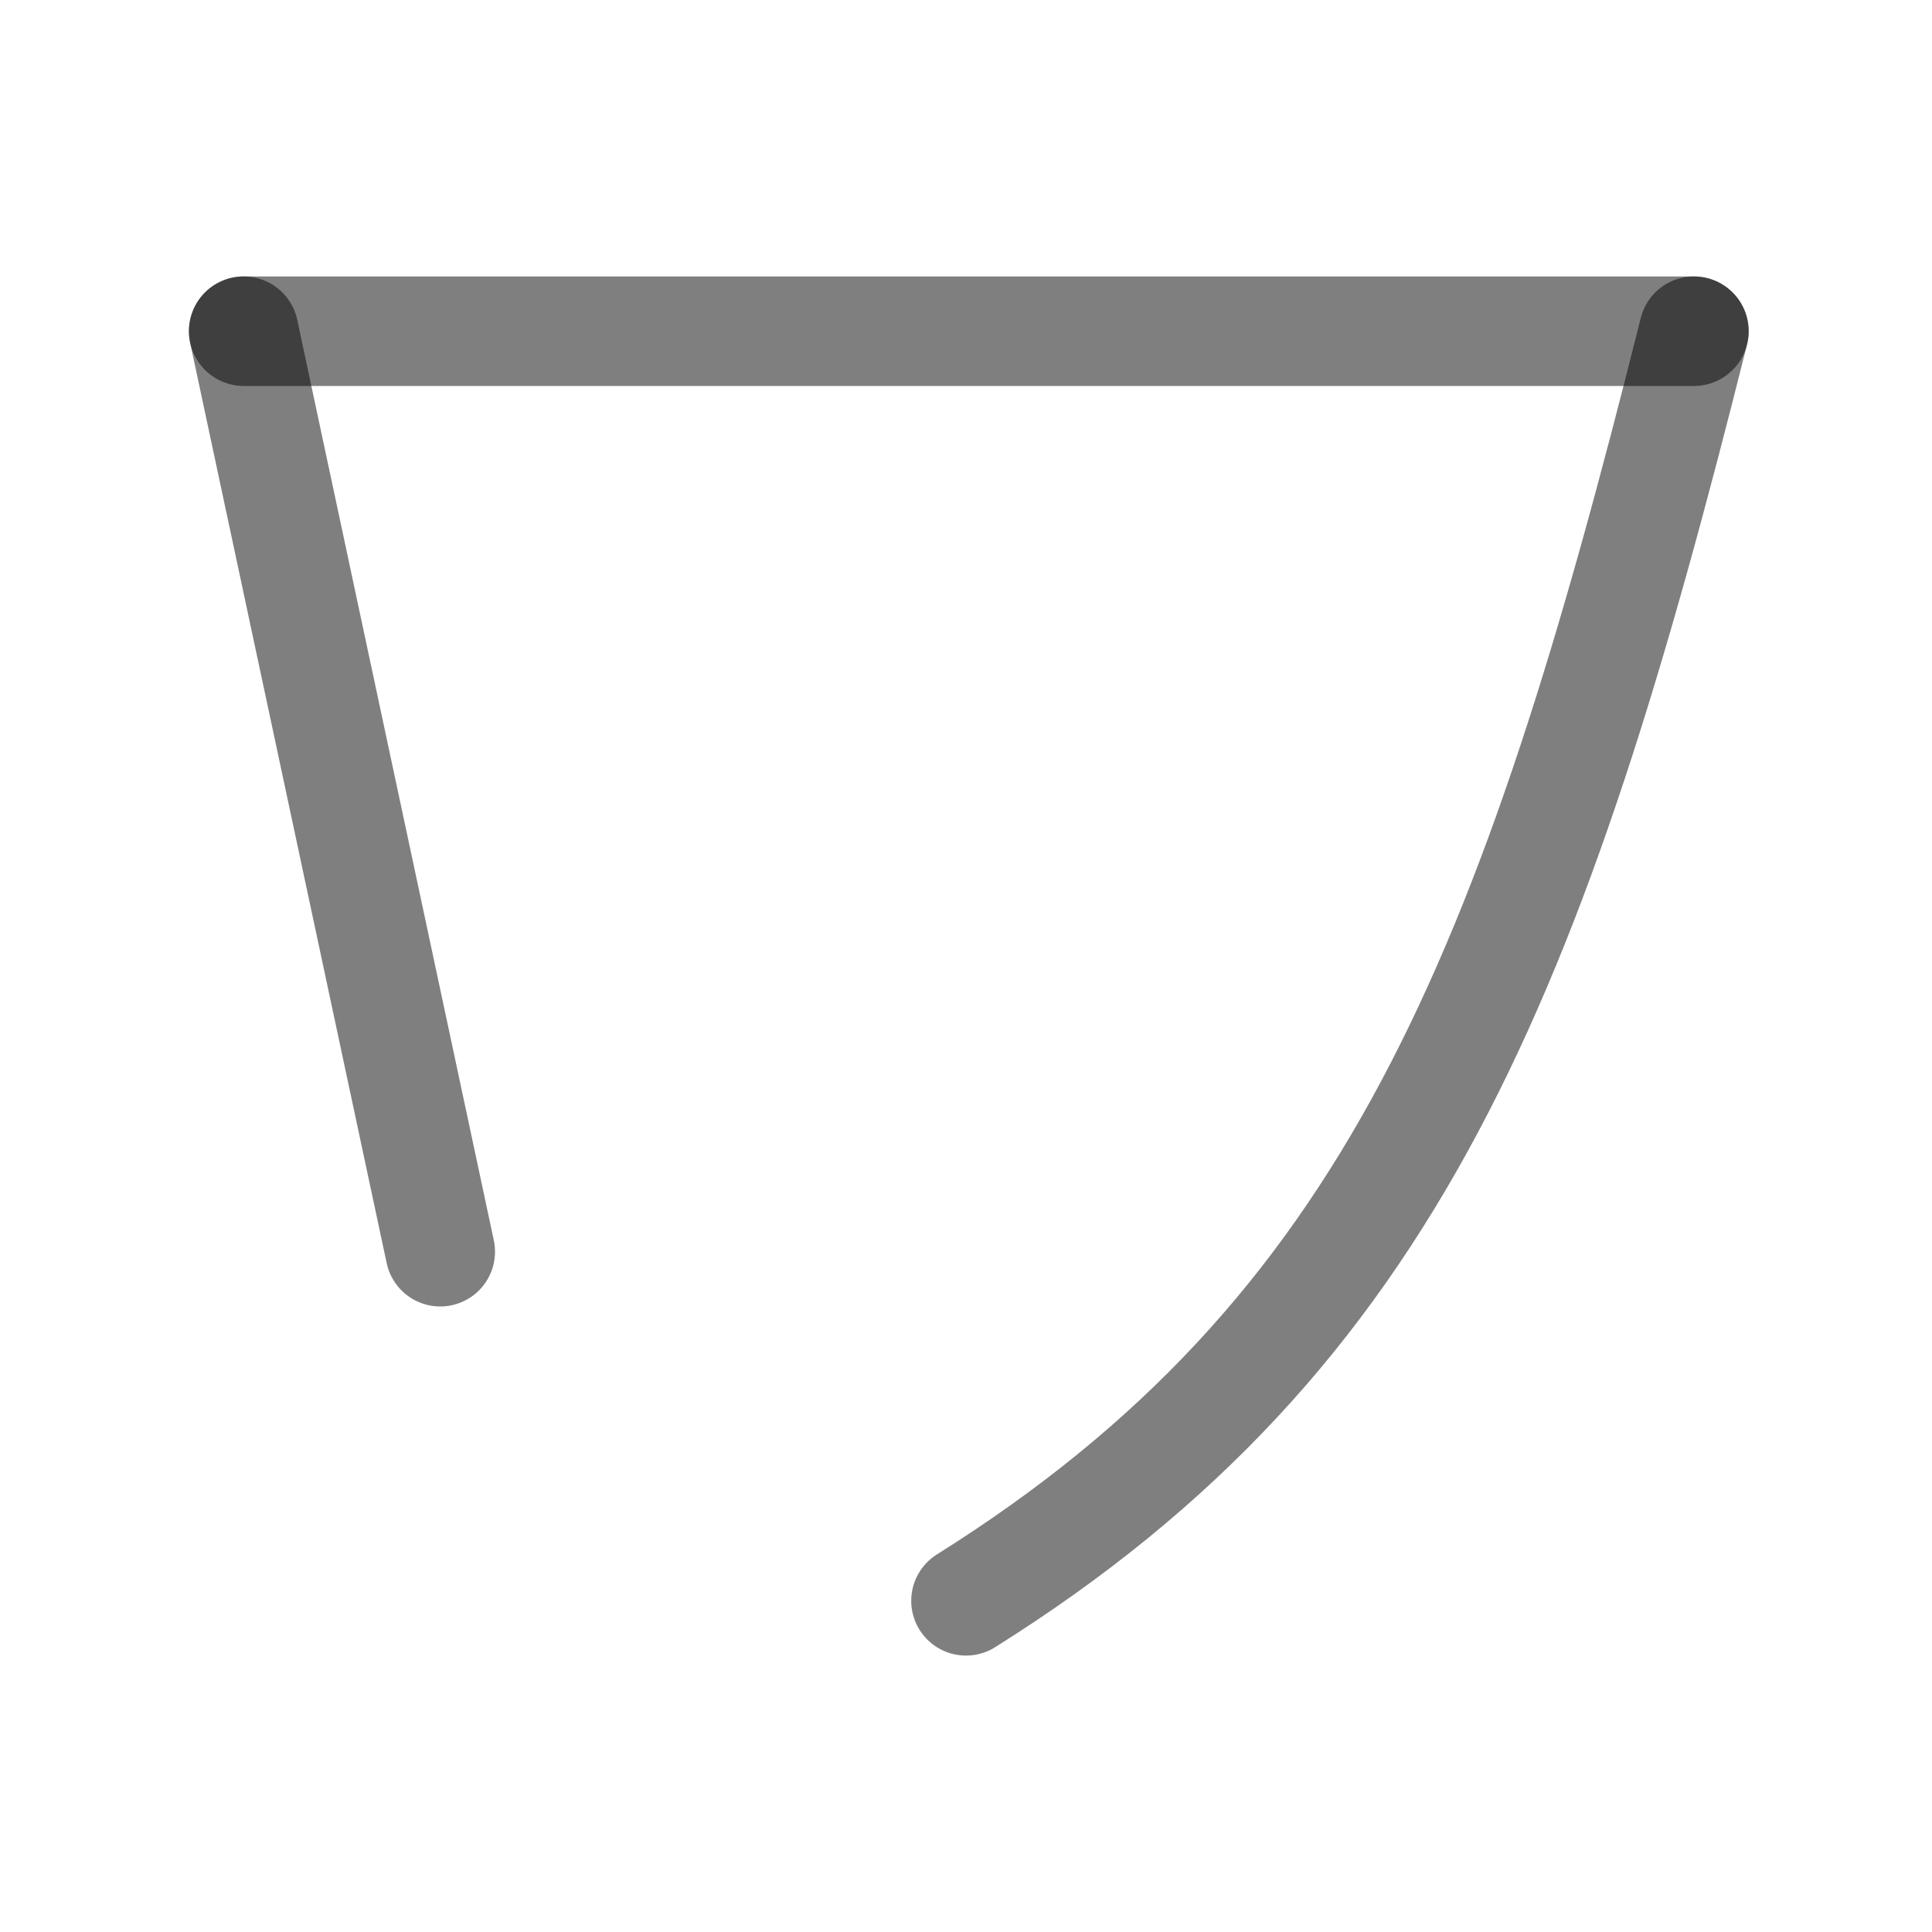
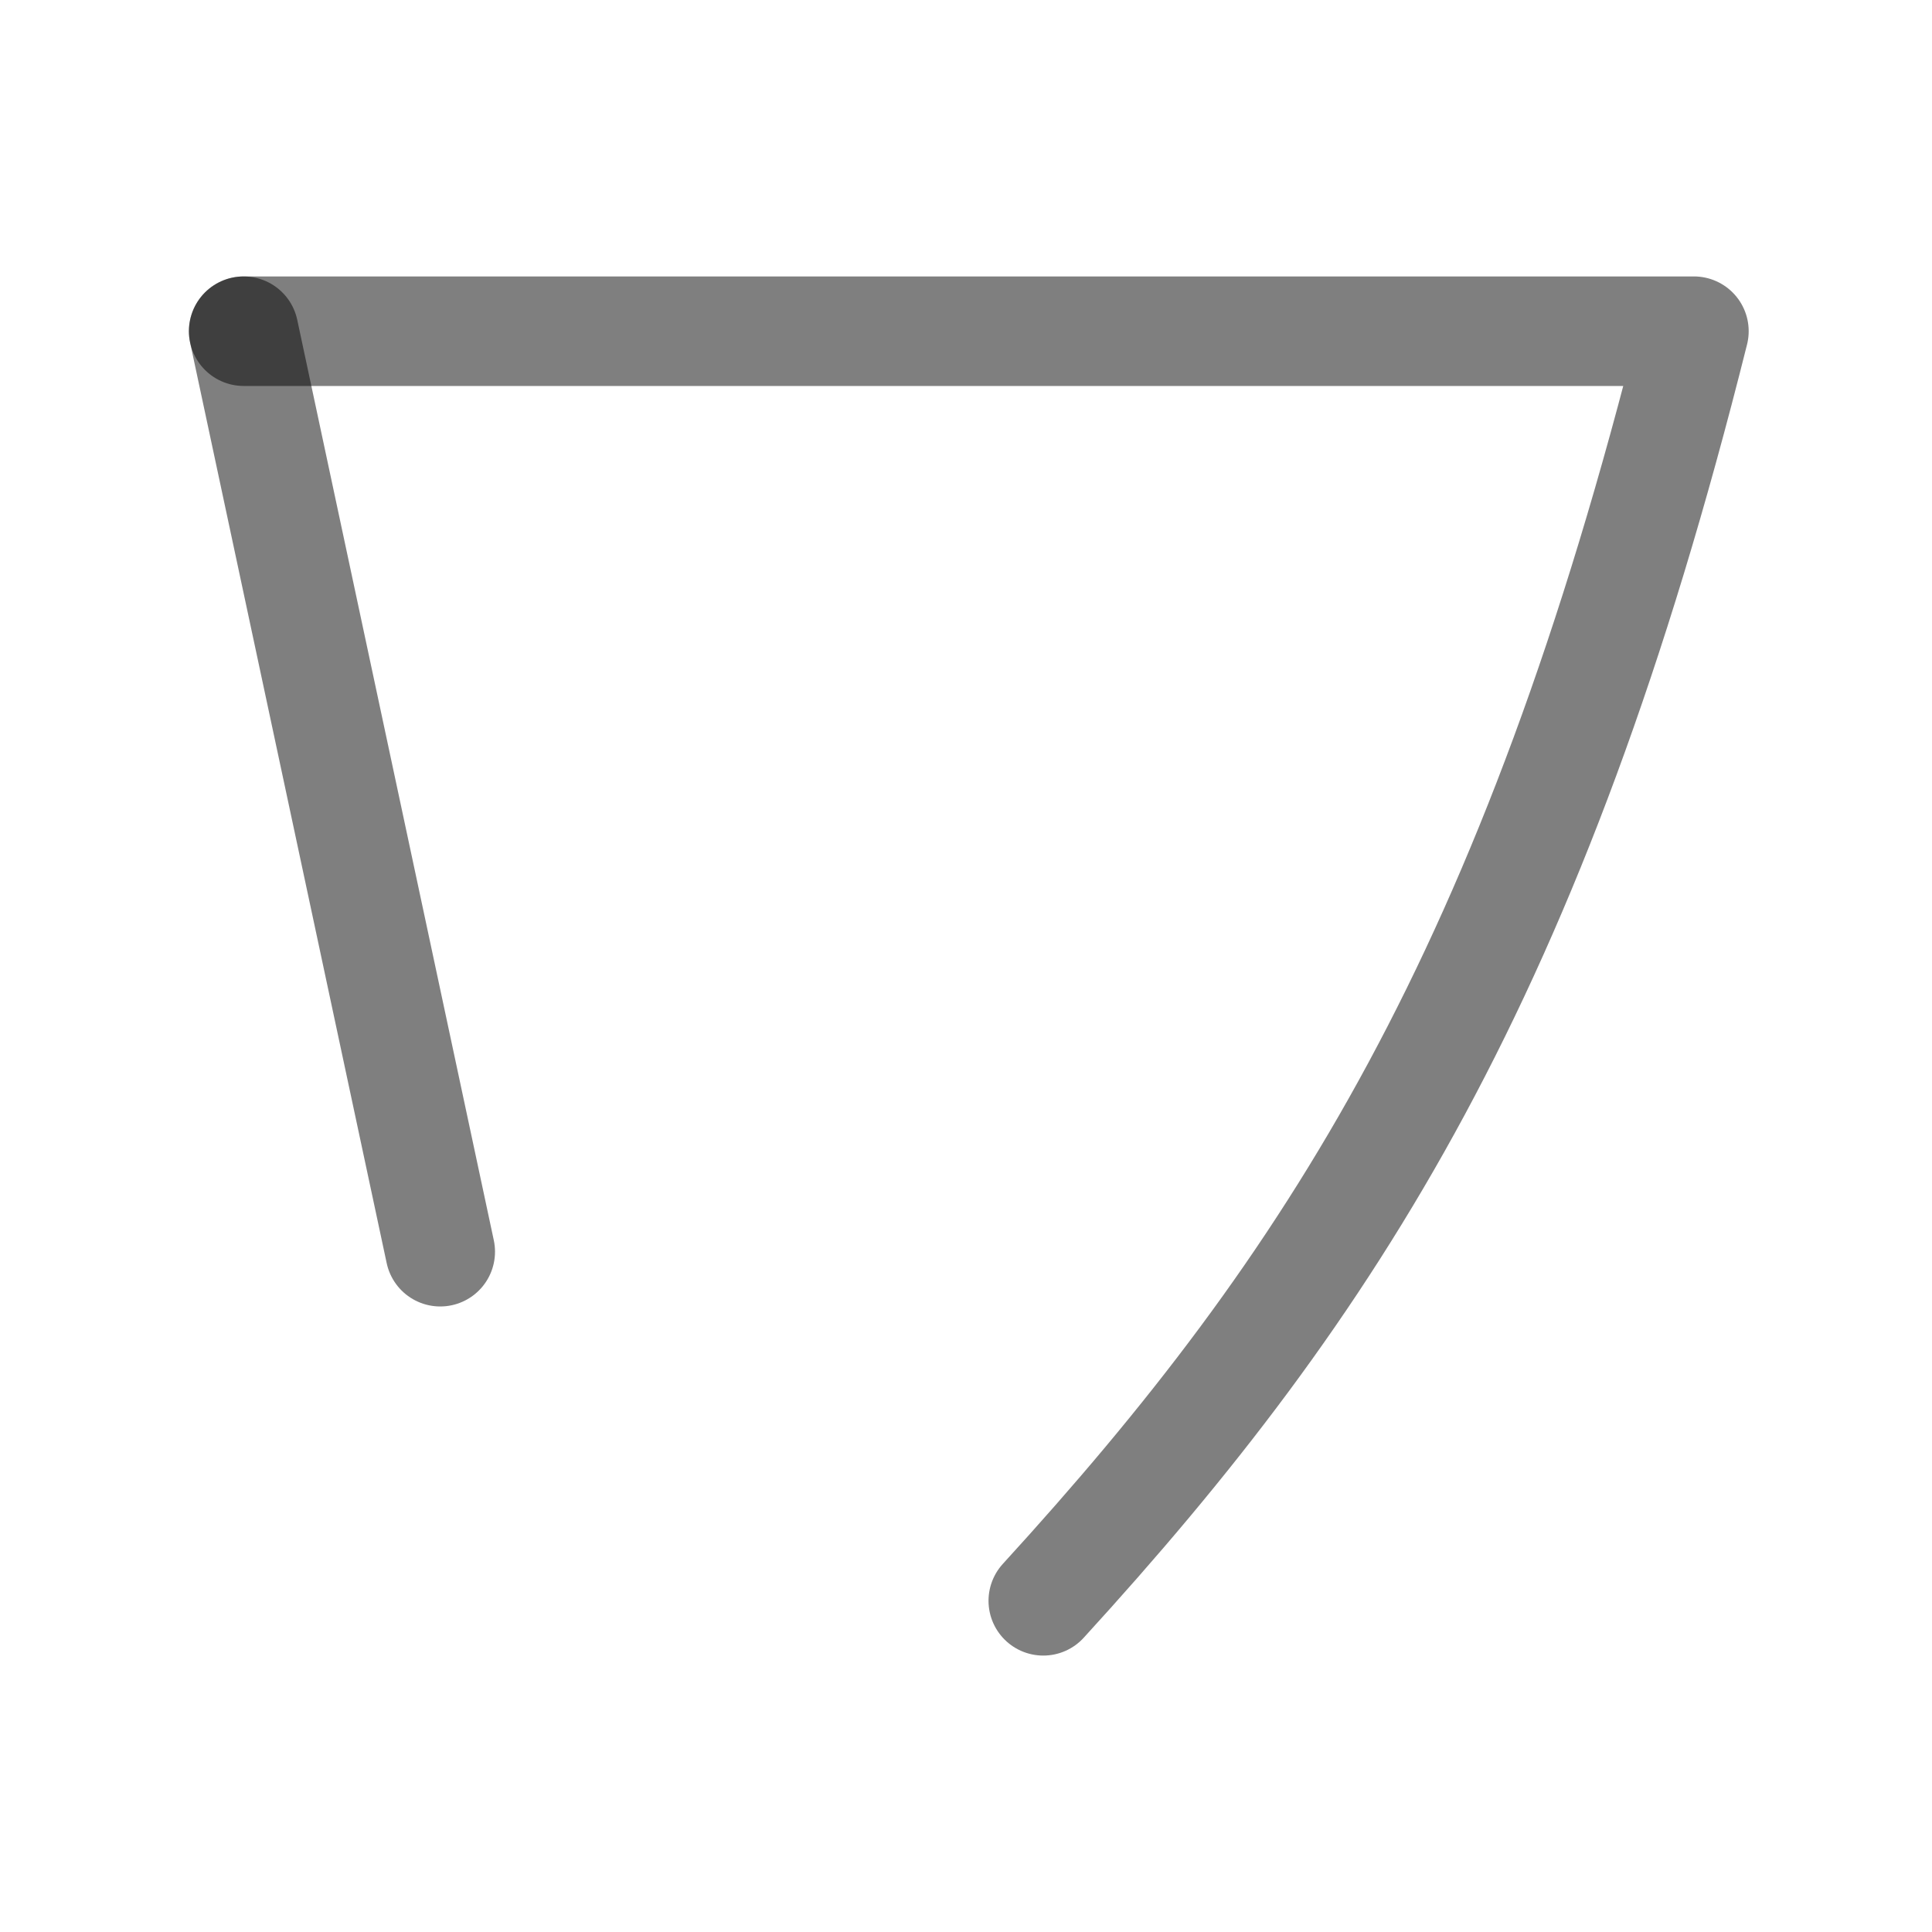
<svg xmlns="http://www.w3.org/2000/svg" width="1000" height="1000" viewBox="0 0 264.583 264.583" version="1.1" id="svg5">
  <defs id="defs2" />
  <g id="layer1">
    <path style="fill:none;stroke:#000000;stroke-width:15;stroke-linecap:round;stroke-linejoin:round;stroke-opacity:0.5" d="M 33.37,45.357 60.29,171.418" id="path1314" />
-     <path style="fill:none;stroke:#000000;stroke-width:15;stroke-linecap:round;stroke-linejoin:round;stroke-opacity:0.5" d="M 231.978,45.357 C 209.911,133.464 190.669,182.639 132.292,219.227" id="path1924" />
-     <path style="fill:none;stroke:#000000;stroke-width:15;stroke-linecap:round;stroke-linejoin:round;stroke-opacity:0.5" d="M 33.37,45.357 H 231.978" id="path1941" />
+     <path style="fill:none;stroke:#000000;stroke-width:15;stroke-linecap:round;stroke-linejoin:round;stroke-opacity:0.5" d="M 33.37,45.357 H 231.978 C 209.911,133.464 182.498,175.865 142.875,219.227" id="path1941" />
  </g>
</svg>
